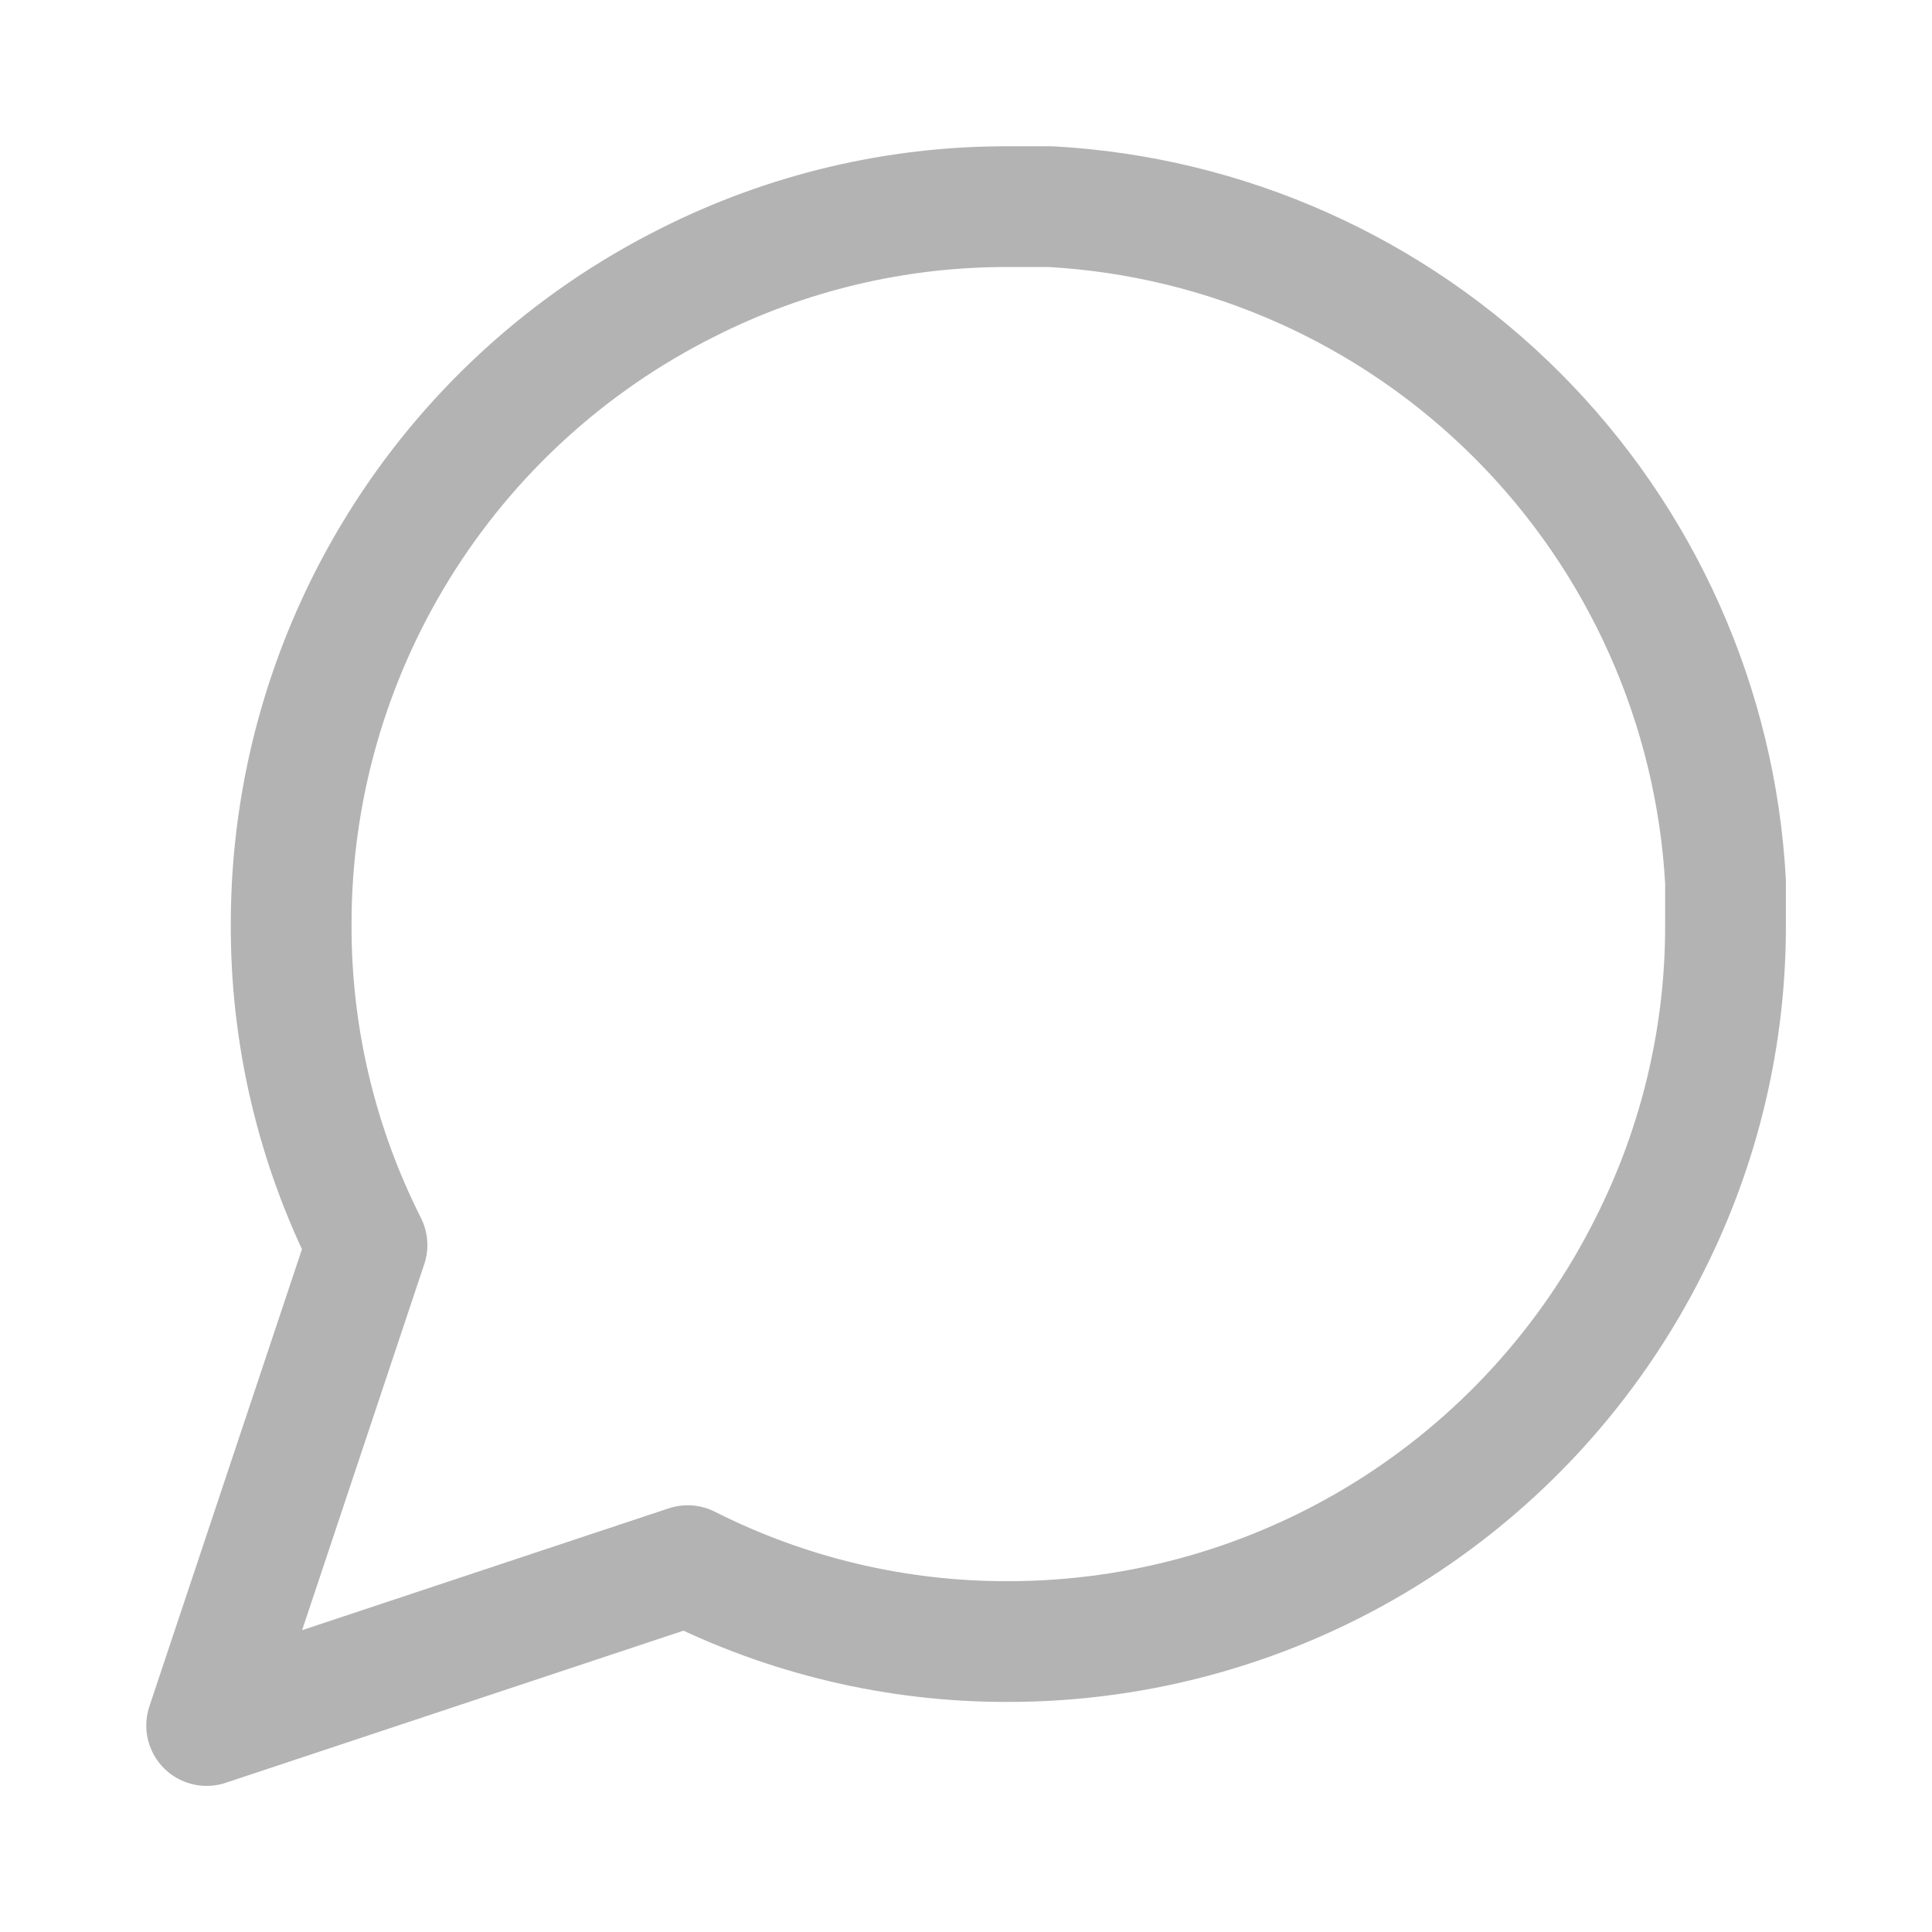
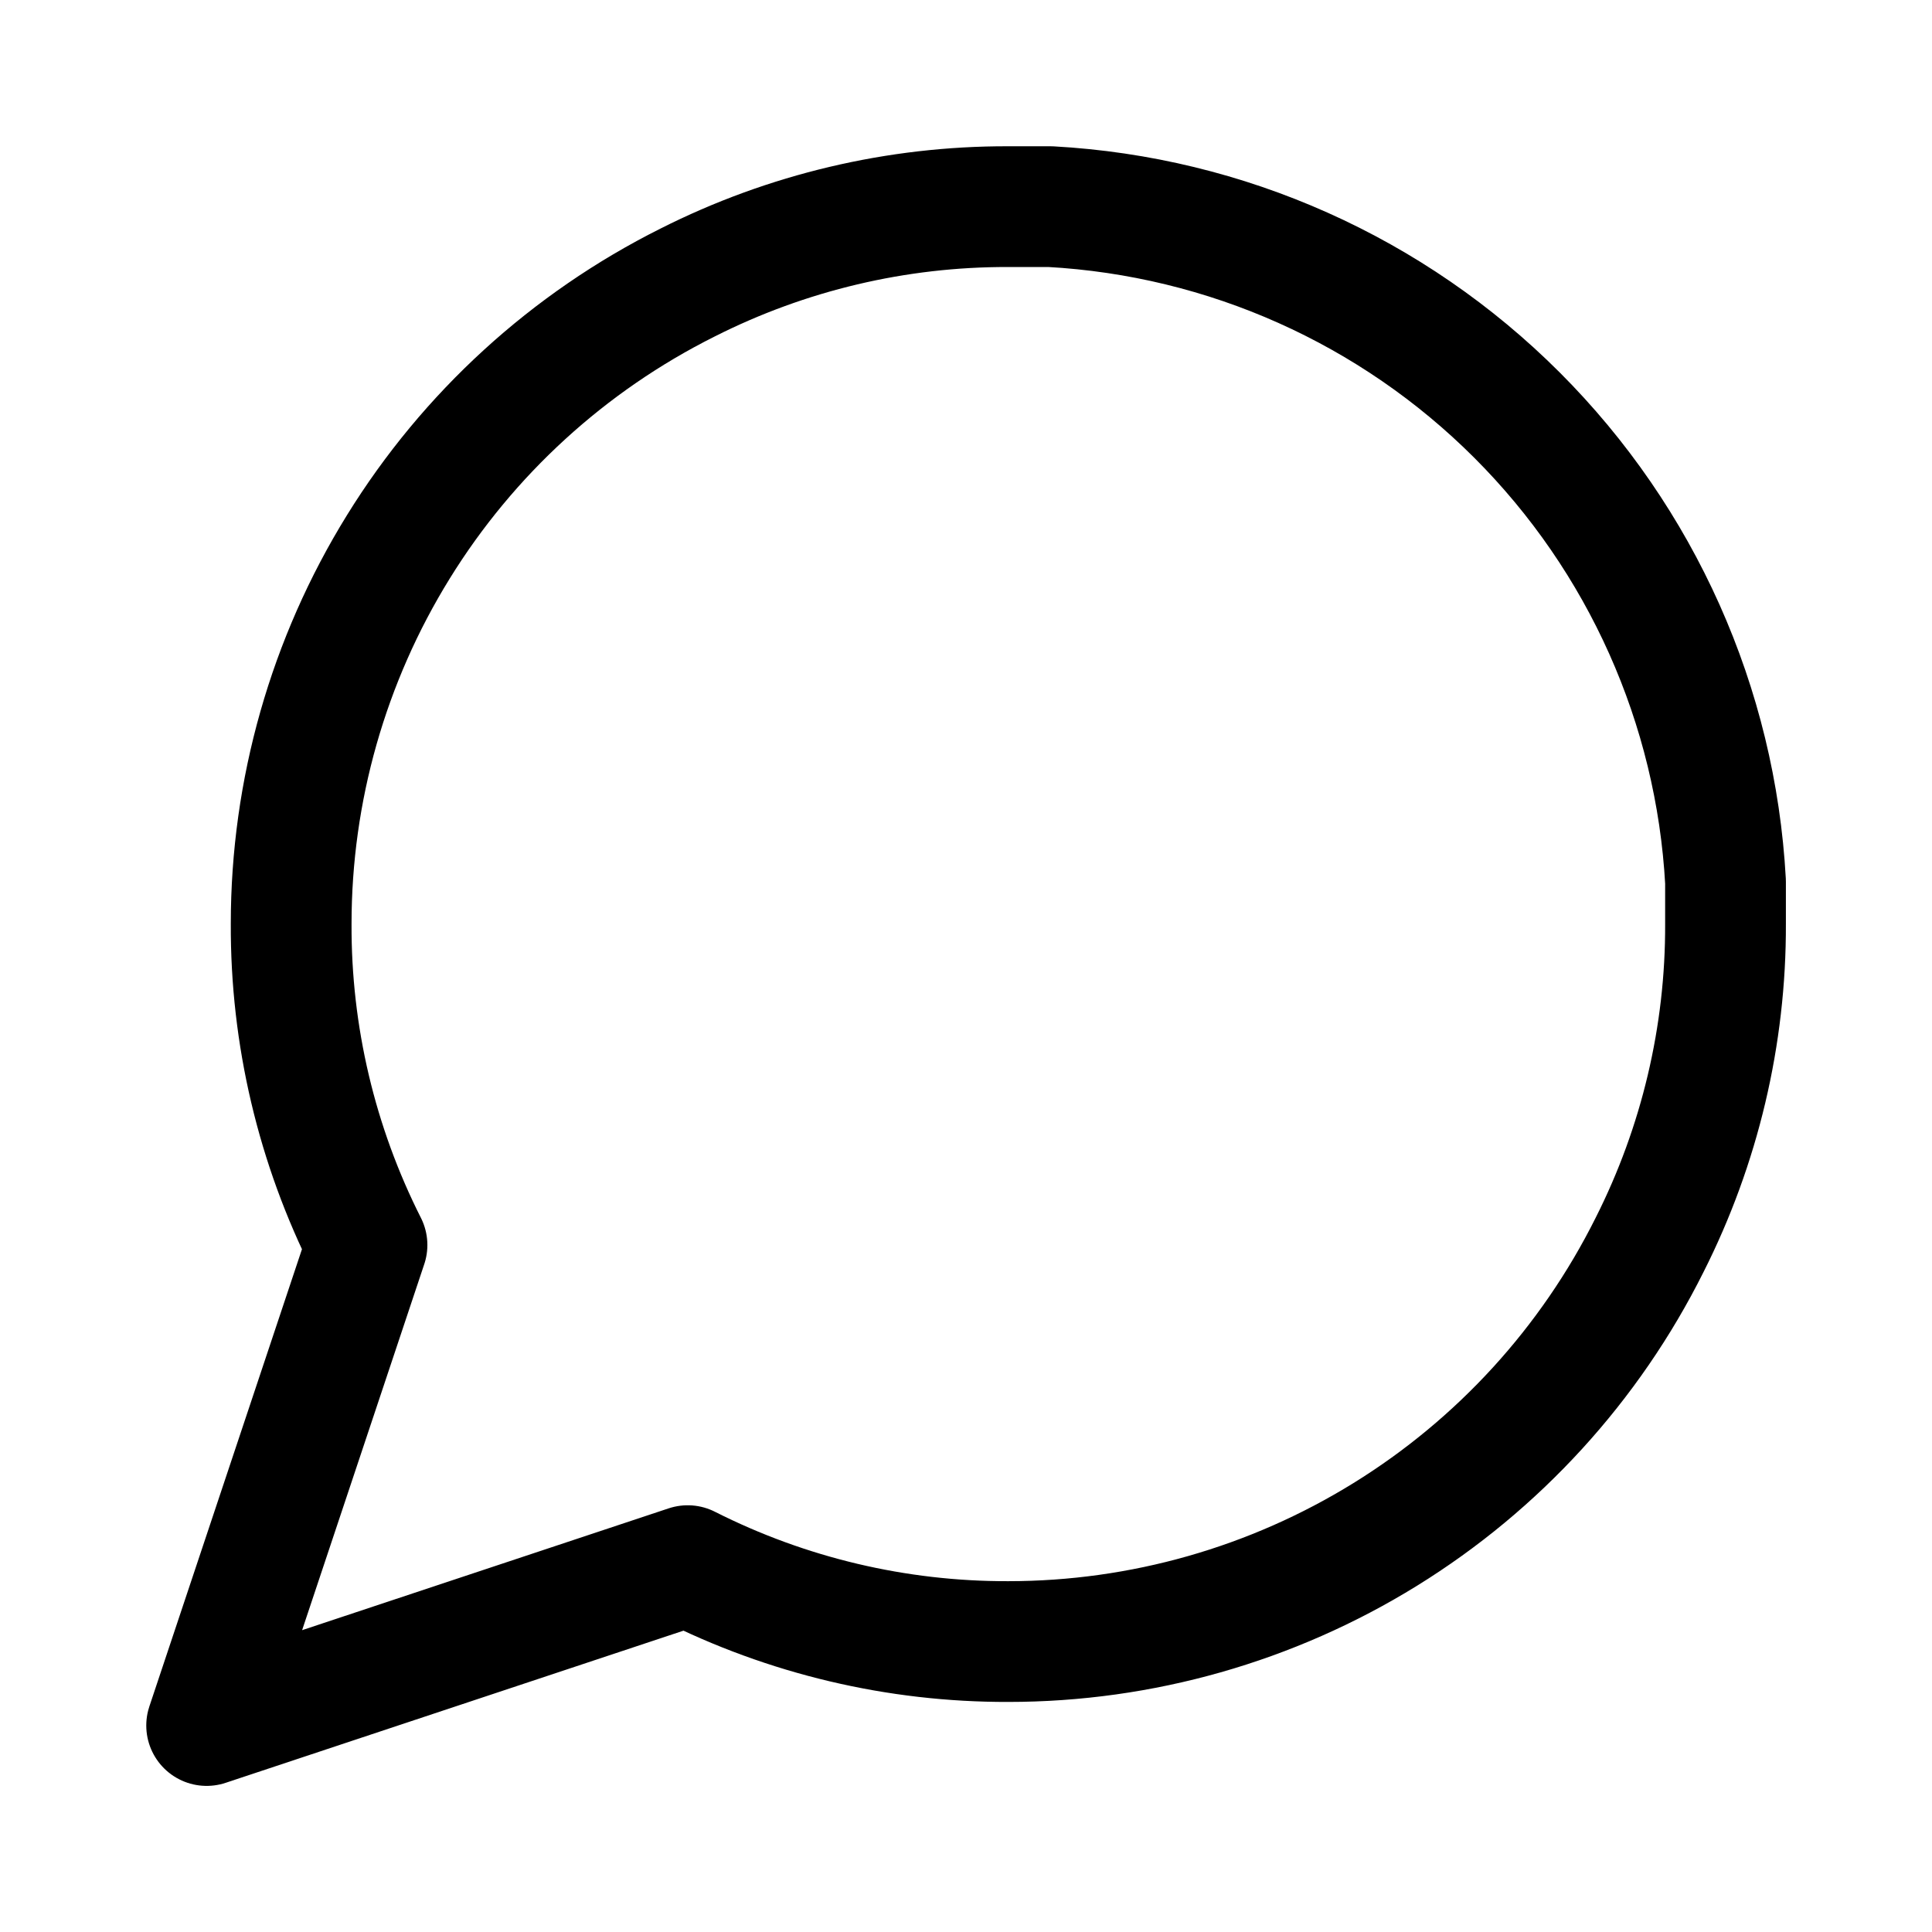
<svg xmlns="http://www.w3.org/2000/svg" width="24" height="24" viewBox="0 0 24 24" fill="none">
-   <g opacity="0.3">
+   <g>
    <path d="M21.435 11.476C21.44 12.862 21.116 14.229 20.491 15.466C19.752 16.946 18.615 18.191 17.208 19.061C15.801 19.931 14.179 20.392 12.525 20.392C11.142 20.396 9.777 20.073 8.543 19.449L2.567 21.435L4.559 15.466C3.934 14.229 3.611 12.862 3.617 11.476C3.617 9.822 4.078 8.201 4.948 6.794C5.817 5.387 7.062 4.25 8.541 3.51C9.776 2.886 11.141 2.563 12.525 2.567H13.049C15.234 2.687 17.297 3.609 18.845 5.157C20.392 6.704 21.315 8.768 21.435 10.953V11.476Z" stroke="black" stroke-width="1.5" stroke-linecap="round" stroke-linejoin="round" />
  </g>
</svg>
